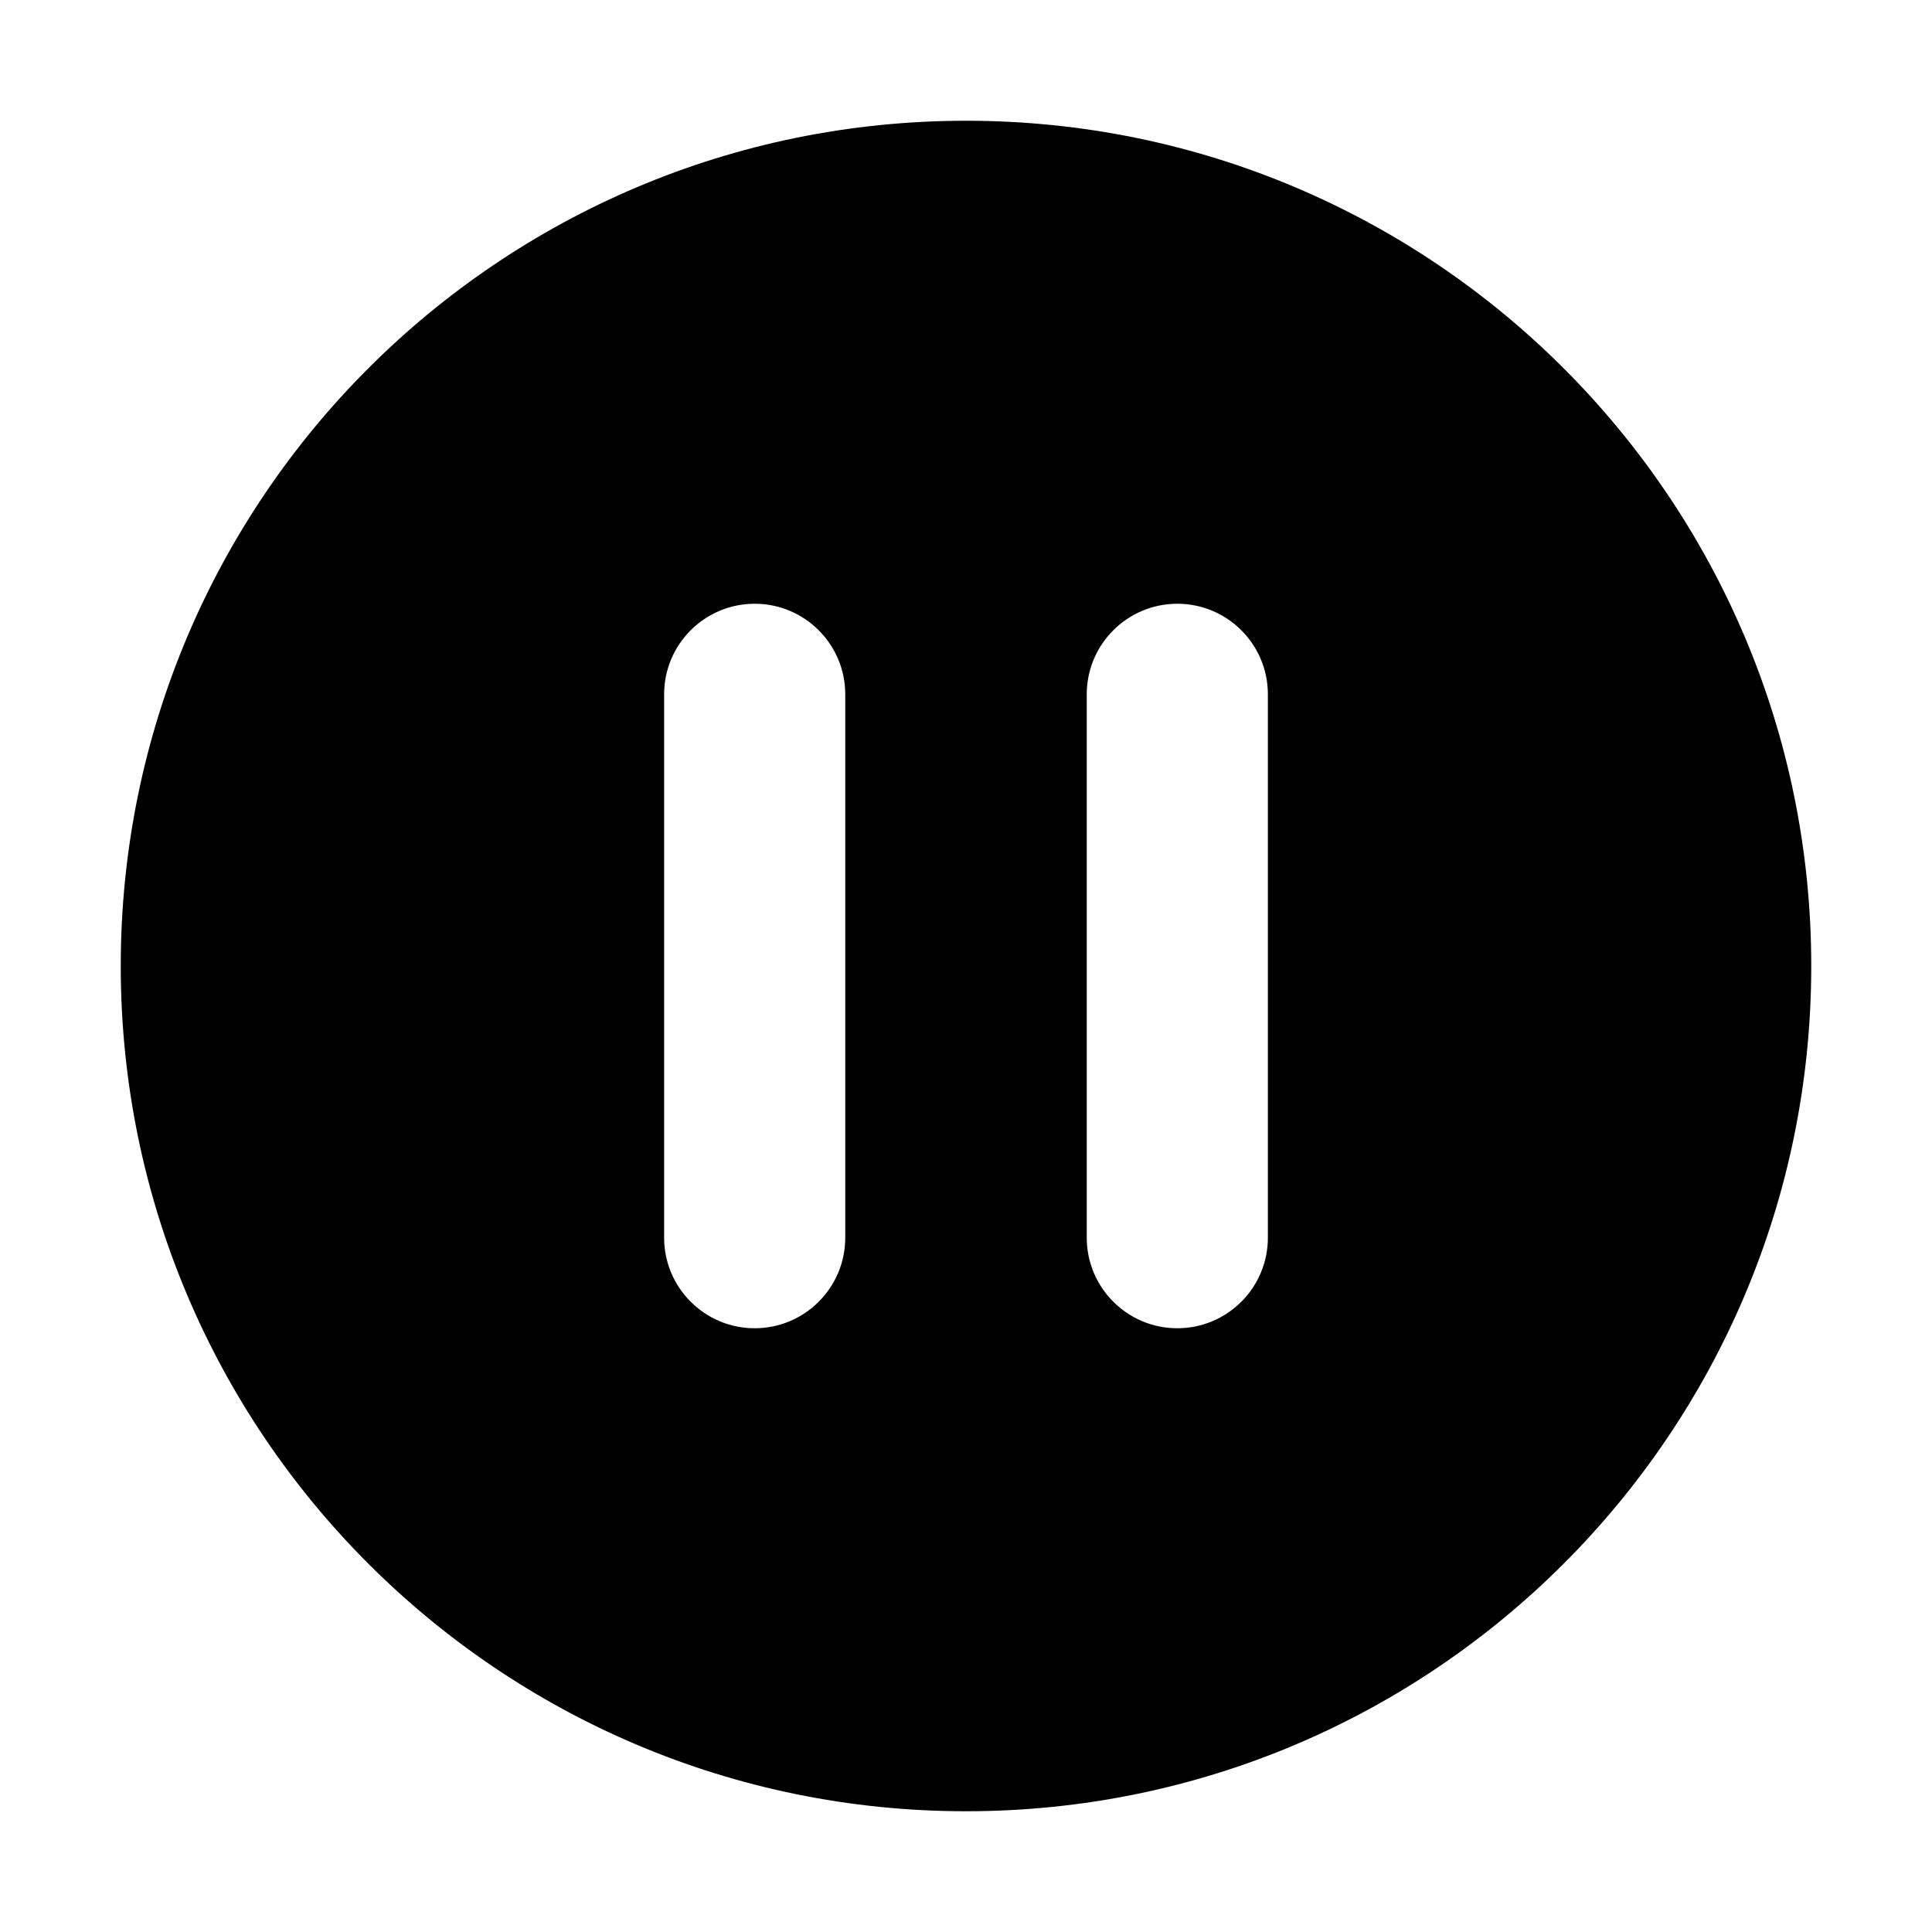
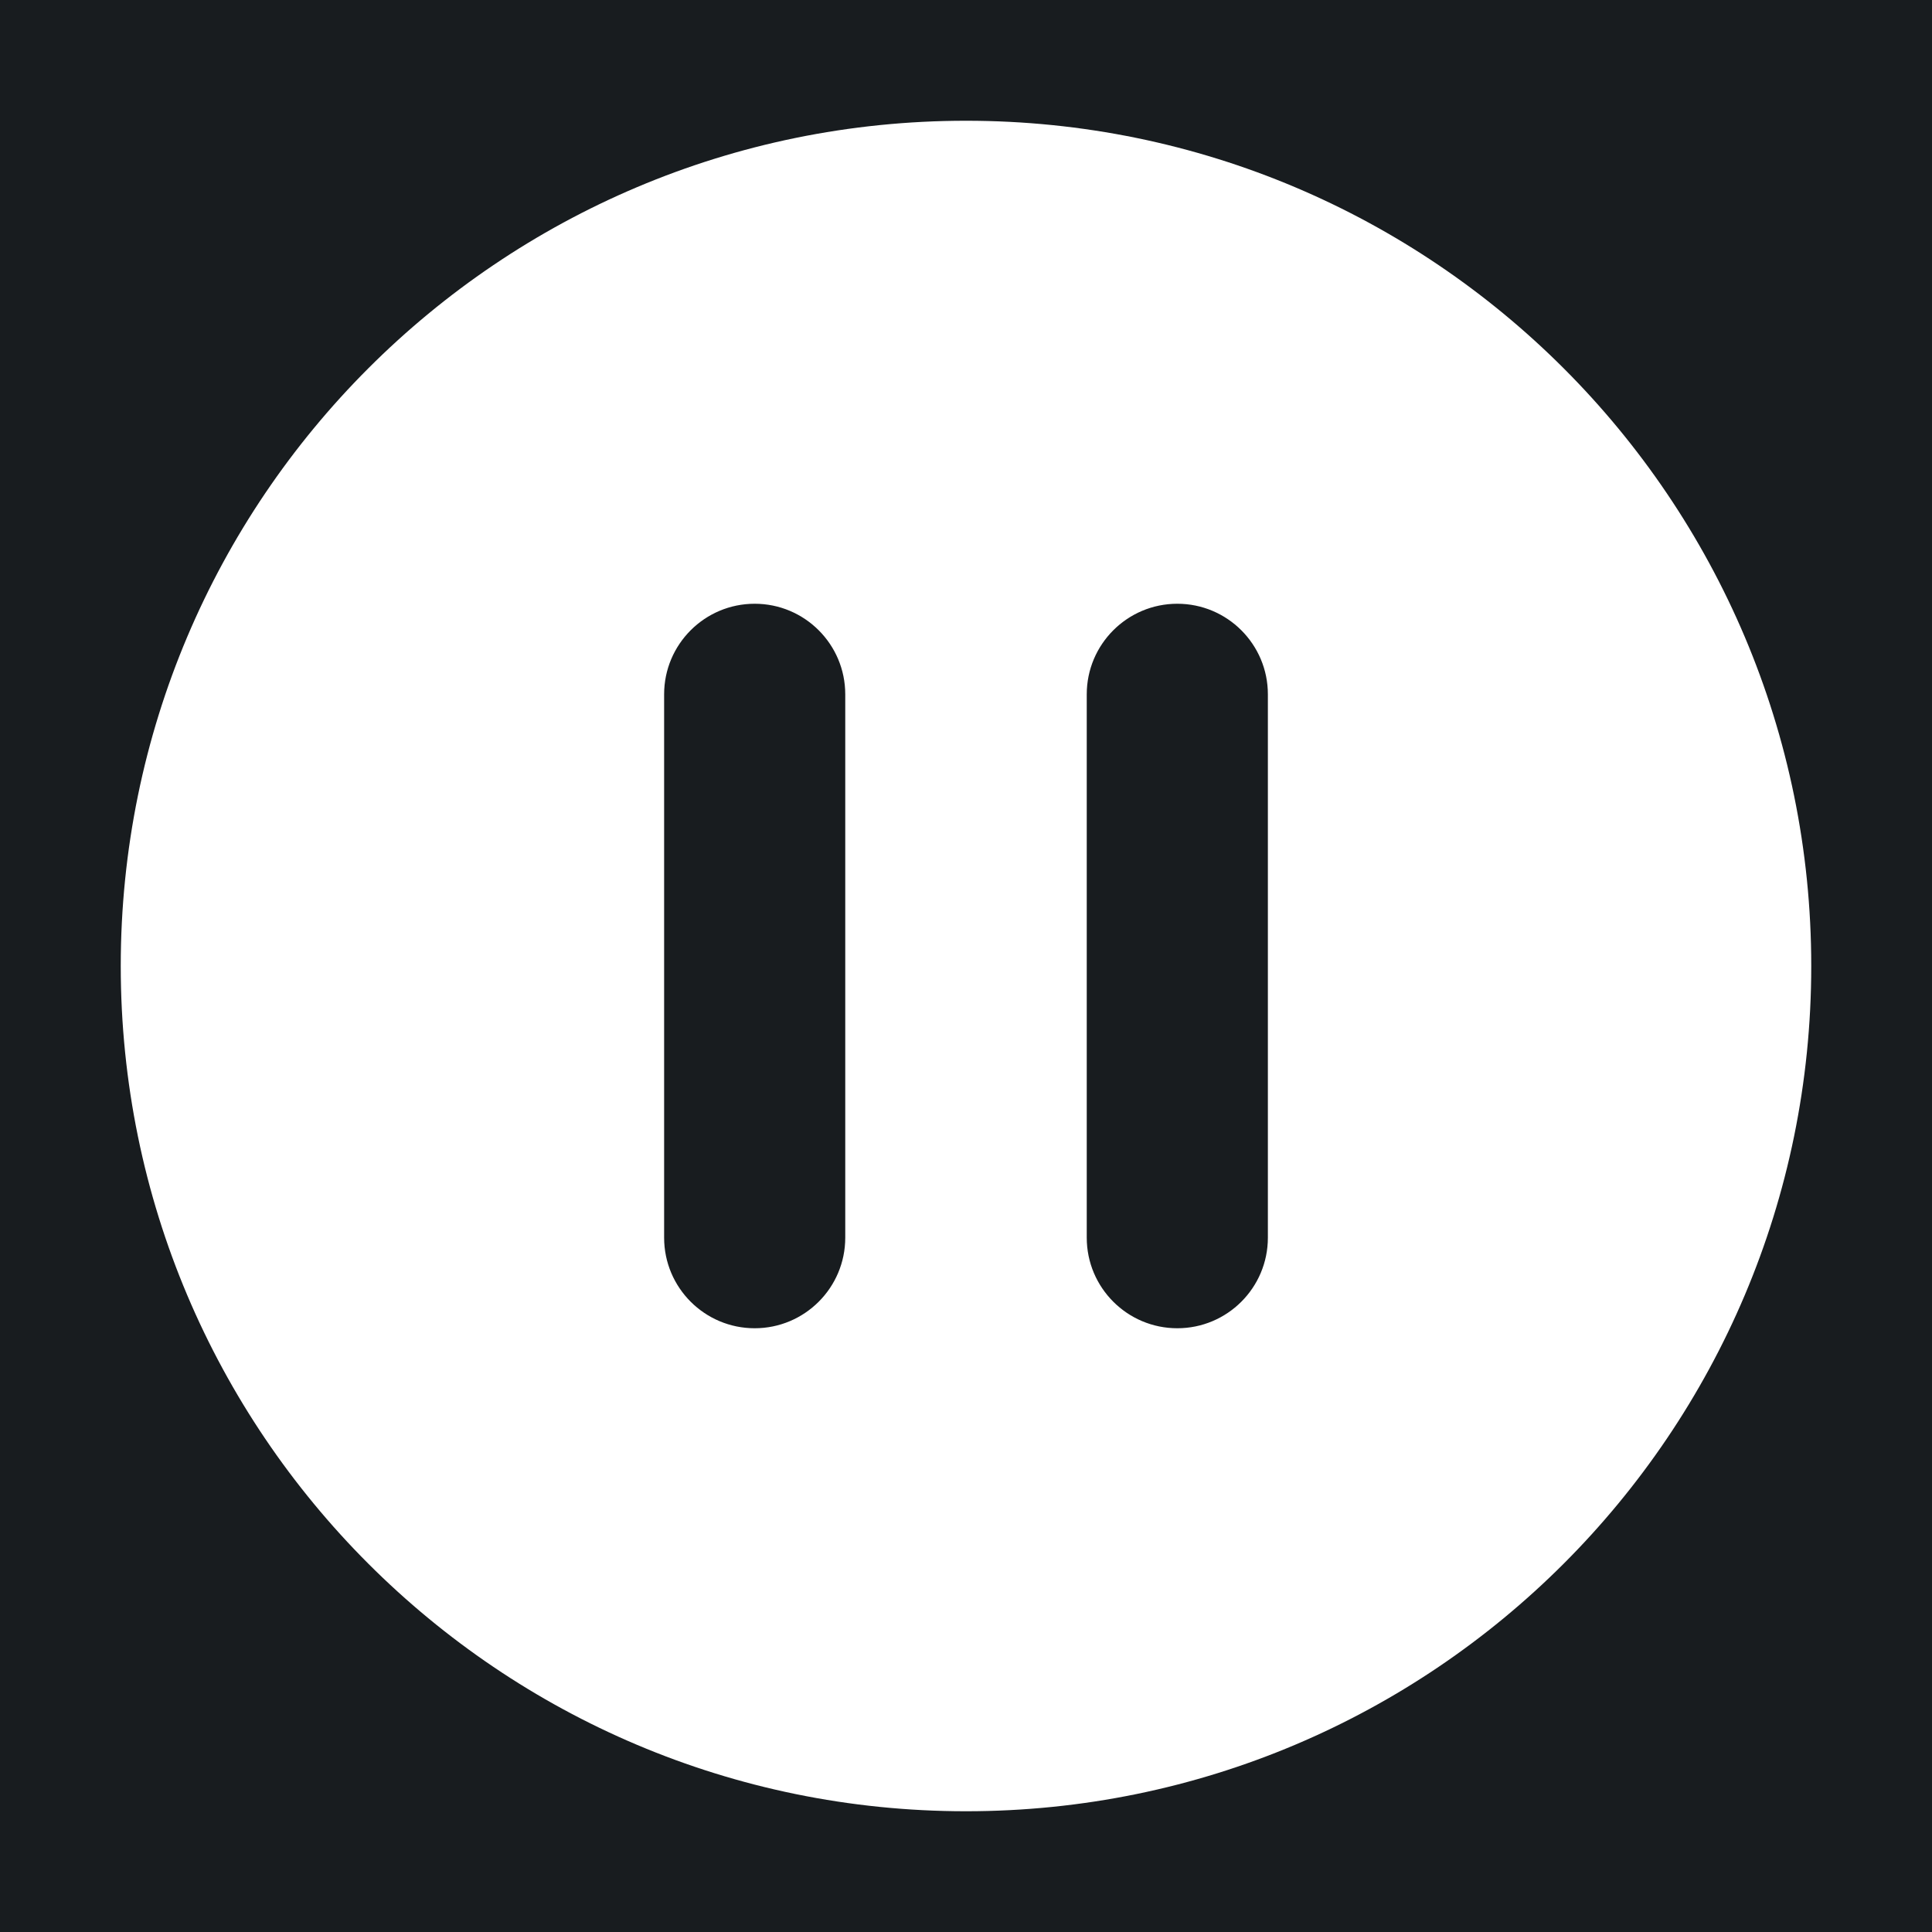
<svg xmlns="http://www.w3.org/2000/svg" width="32" height="32" viewBox="0 0 16 16" fill="none">
-   <rect x="0" y="0" width="16" height="16" fill="white" />
-   <path fill-rule="evenodd" clip-rule="evenodd" d="M8 1C4.134 1 1 4.134 1 8C1 11.866 4.134 15 8 15C11.866 15 15 11.866 15 8C15 4.134 11.866 1 8 1ZM6.25 5C6.664 5 7 5.336 7 5.75V10.25C7 10.664 6.664 11 6.25 11C5.836 11 5.5 10.664 5.5 10.25V5.75C5.5 5.336 5.836 5 6.25 5ZM9.75 5C10.164 5 10.5 5.336 10.5 5.75V10.25C10.5 10.664 10.164 11 9.75 11C9.336 11 9 10.664 9 10.25V5.75C9 5.336 9.336 5 9.75 5Z" fill="black" />
+   <rect x="0" y="0" width="16" height="16" fill="#181c1f" />
+   <path fill-rule="evenodd" clip-rule="evenodd" d="M8 1C4.134 1 1 4.134 1 8C1 11.866 4.134 15 8 15C11.866 15 15 11.866 15 8C15 4.134 11.866 1 8 1ZM6.25 5C6.664 5 7 5.336 7 5.75V10.25C7 10.664 6.664 11 6.25 11C5.836 11 5.5 10.664 5.5 10.25V5.75C5.5 5.336 5.836 5 6.25 5ZM9.75 5C10.164 5 10.5 5.336 10.5 5.75V10.25C10.5 10.664 10.164 11 9.75 11C9.336 11 9 10.664 9 10.25V5.75C9 5.336 9.336 5 9.75 5Z" fill="#ffffff" />
</svg>
